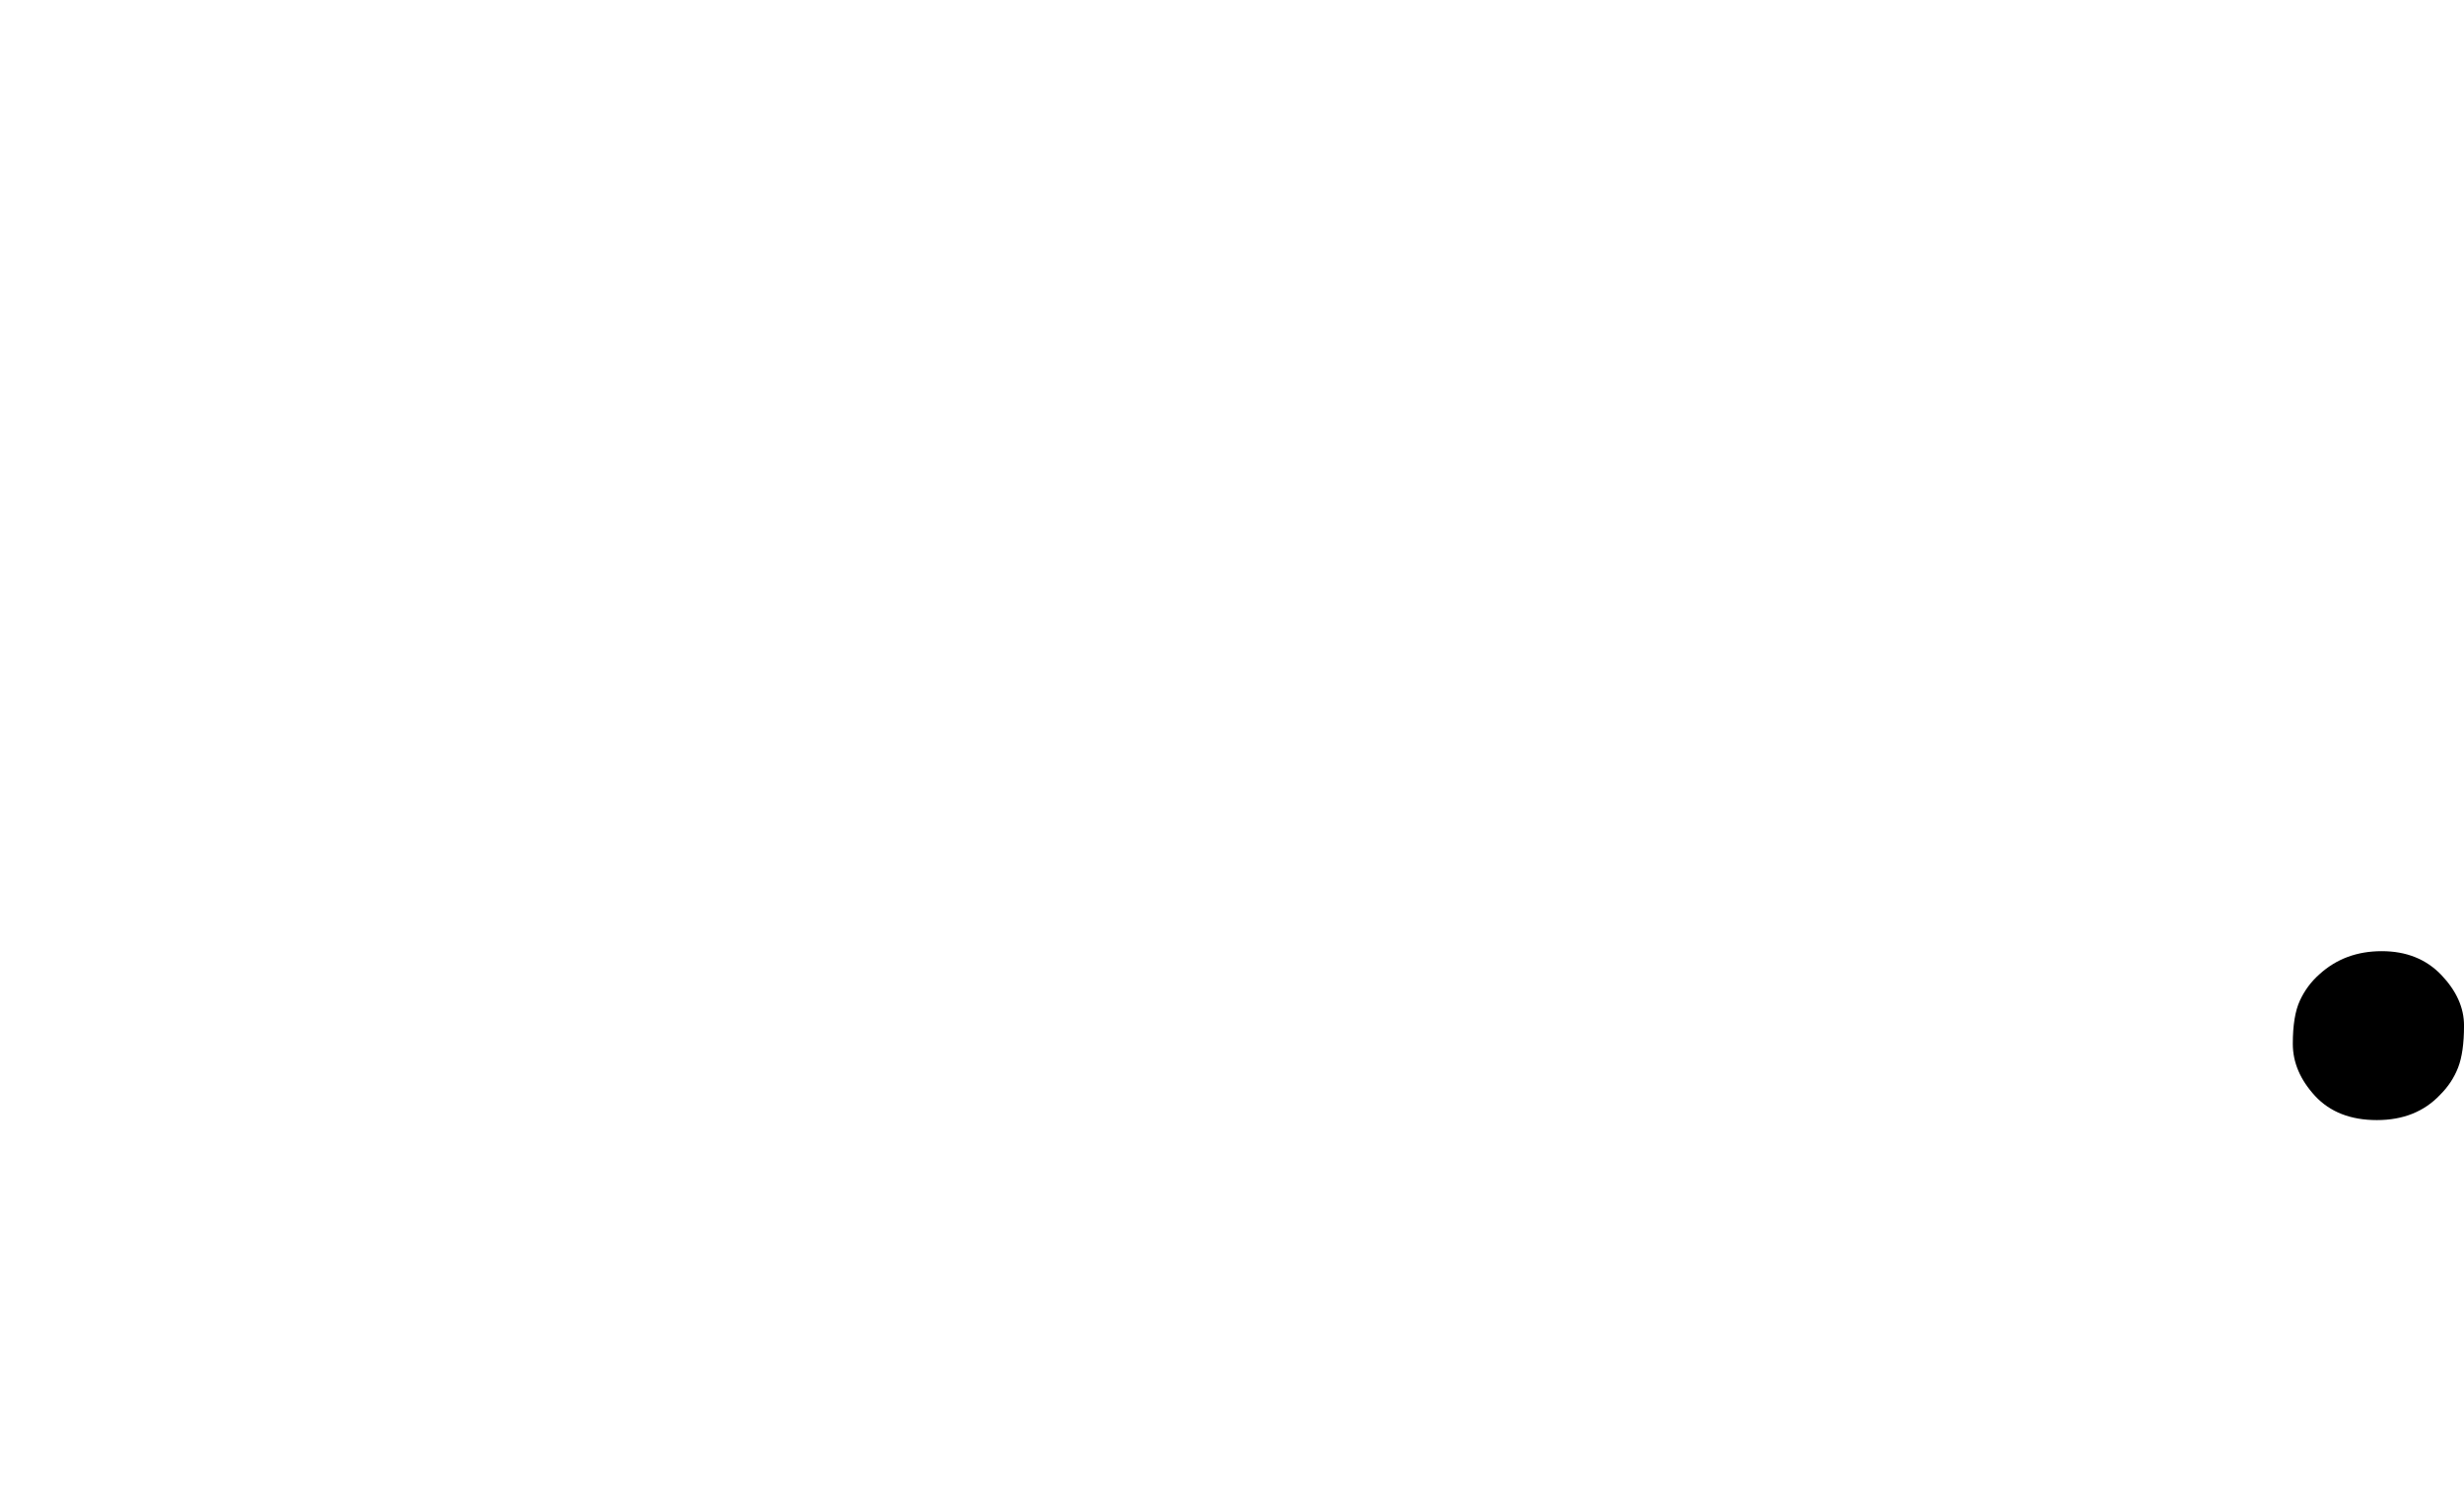
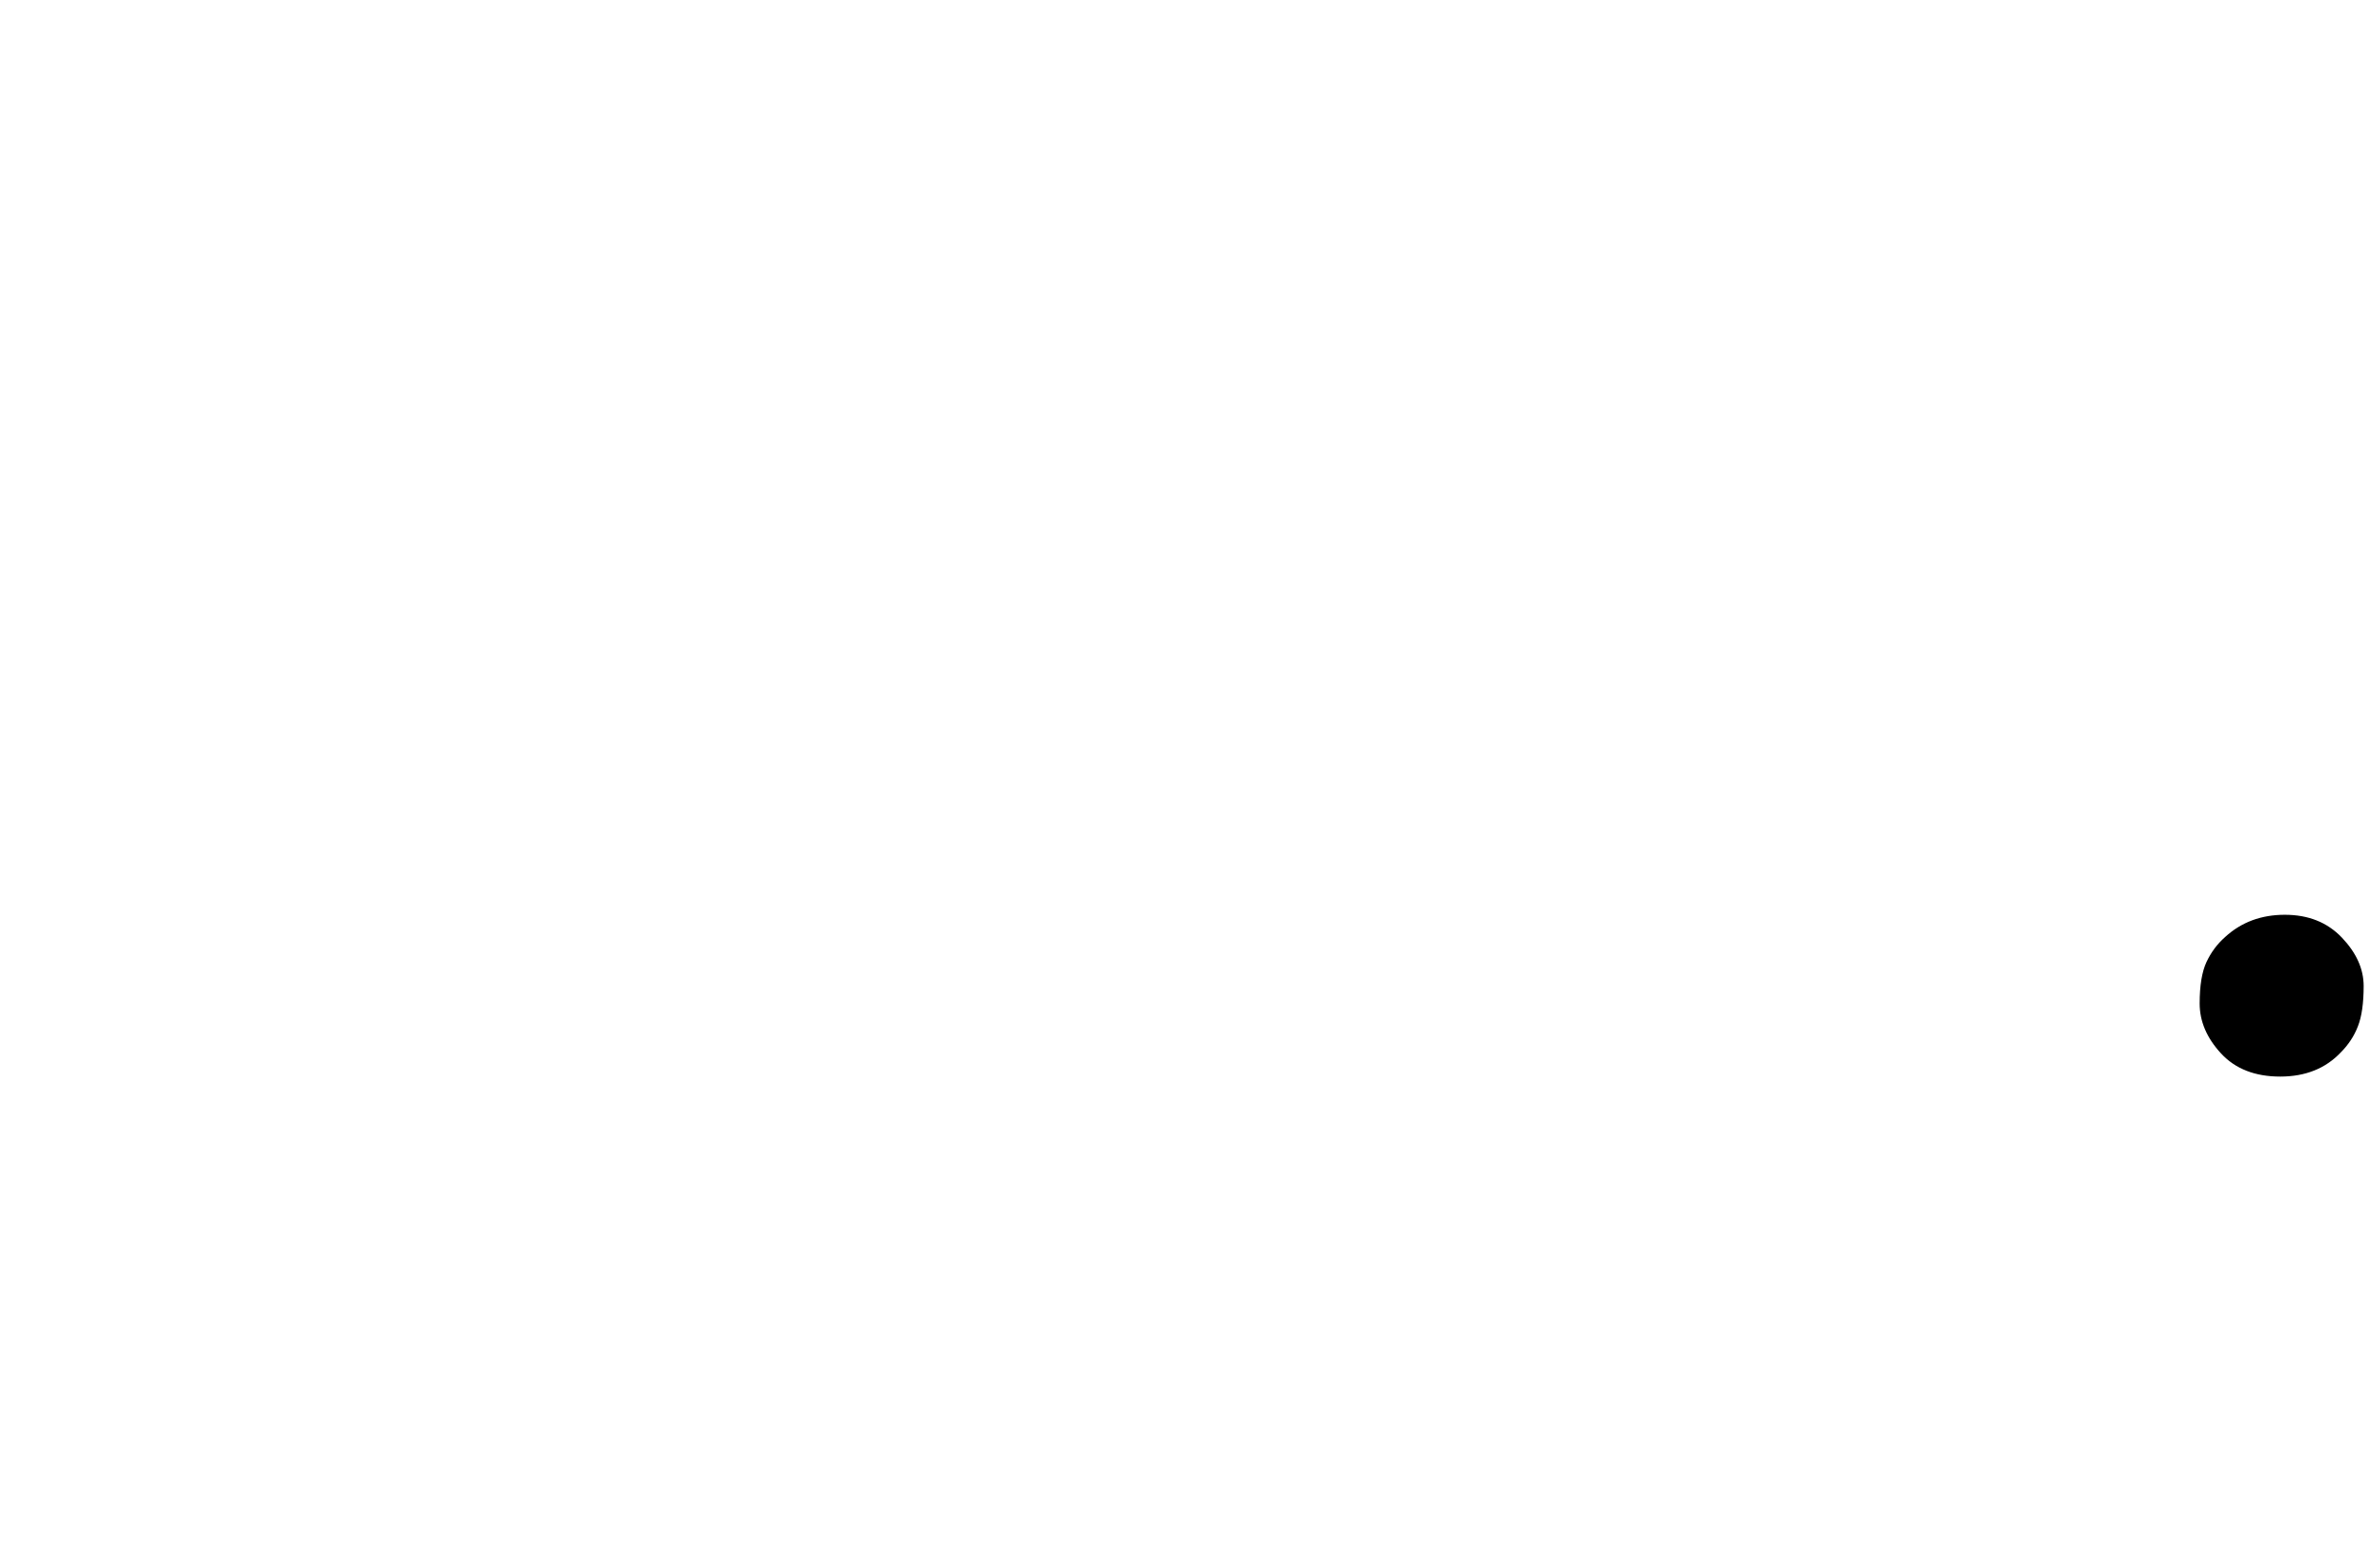
- <svg xmlns="http://www.w3.org/2000/svg" viewBox="325.86 311.92 355.96 214.87" width="355.96" height="214.87" fill="currentColor">
-   <g transform="matrix(1, 0, 0, 1, 316, 280)">
-     <g clip-path="url(#1c62b8afb8)">
-       <g fill="currentColor" fill-opacity="1" />
-       <g fill="currentColor" fill-opacity="1" />
-       <g fill="currentColor" fill-opacity="1" />
-       <g fill="currentColor" fill-opacity="1">
-         <g transform="translate(327.1051, 191.0726)">
-           <g>
-             <path d="M 26.125 2.688 C 22.332 2.688 19.359 1.523 17.203 -0.797 C 15.055 -3.129 13.984 -5.641 13.984 -8.328 C 13.984 -11.016 14.32 -13.094 15 -14.562 C 15.676 -16.039 16.625 -17.316 17.844 -18.391 C 20.281 -20.609 23.273 -21.719 26.828 -21.719 C 30.379 -21.719 33.25 -20.57 35.438 -18.281 C 37.625 -15.988 38.719 -13.551 38.719 -10.969 C 38.719 -8.383 38.43 -6.359 37.859 -4.891 C 37.285 -3.422 36.422 -2.113 35.266 -0.969 C 32.973 1.465 29.926 2.688 26.125 2.688 Z M 26.125 2.688 " />
+ <svg xmlns="http://www.w3.org/2000/svg" width="392.50" viewBox="317.50 295.00 392.50 259.75" height="259.75" preserveAspectRatio="xMidYMid meet" version="1.0">
+   <defs>
+     <g />
+     <clipPath id="2b10071c77">
+       <path d="M 0 0.199 L 1012 0.199 L 1012 809.801 L 0 809.801 Z M 0 0.199 " clip-rule="nonzero" />
+     </clipPath>
+     <clipPath id="a5bbd6f700">
+       <path d="M 0.289 0.949 L 407.605 0.949 L 407.605 274 L 0.289 274 Z M 0.289 0.949 " clip-rule="nonzero" />
+     </clipPath>
+     <clipPath id="dbf88e2345">
+       <rect x="0" width="408" y="0" height="274" />
+     </clipPath>
+     <clipPath id="0fa61f3180">
+       <rect x="0" width="408" y="0" height="301" />
+     </clipPath>
+   </defs>
+   <g transform="matrix(1, 0, 0, 1, 307, 260)">
+     <g clip-path="url(#0fa61f3180)">
+       <g clip-path="url(#a5bbd6f700)">
+         <g transform="matrix(1, 0, 0, 1, 0, 0.00000000000017053)">
+           <g clip-path="url(#dbf88e2345)">
+             <g fill="currentColor" fill-opacity="1">
+               <g transform="translate(359.5837, 210.4473)">
+                 <g>
+                   <path d="M 28.703 2.953 C 24.535 2.953 21.27 1.676 18.906 -0.875 C 16.539 -3.438 15.359 -6.195 15.359 -9.156 C 15.359 -12.113 15.734 -14.398 16.484 -16.016 C 17.234 -17.629 18.273 -19.023 19.609 -20.203 C 22.285 -22.641 25.57 -23.859 29.469 -23.859 C 33.375 -23.859 36.523 -22.598 38.922 -20.078 C 41.328 -17.555 42.531 -14.879 42.531 -12.047 C 42.531 -9.211 42.211 -6.988 41.578 -5.375 C 40.953 -3.758 40.008 -2.32 38.75 -1.062 C 36.227 1.613 32.879 2.953 28.703 2.953 Z M 28.703 2.953 " />
+                 </g>
+               </g>
+             </g>
          </g>
        </g>
      </g>
    </g>
  </g>
-   <g fill="currentColor" fill-opacity="1" />
-   <g fill="currentColor" fill-opacity="1" />
-   <g fill="currentColor" fill-opacity="1" />
-   <g fill="currentColor" fill-opacity="1" />
-   <g fill="currentColor" fill-opacity="1" />
-   <g fill="currentColor" fill-opacity="1" />
-   <g fill="currentColor" fill-opacity="1" />
-   <g fill="currentColor" fill-opacity="1" />
-   <g fill="currentColor" fill-opacity="1" />
-   <g fill="currentColor" fill-opacity="1" />
-   <g fill="currentColor" fill-opacity="1" />
-   <g fill="currentColor" fill-opacity="1" />
-   <g fill="currentColor" fill-opacity="1" />
</svg>
